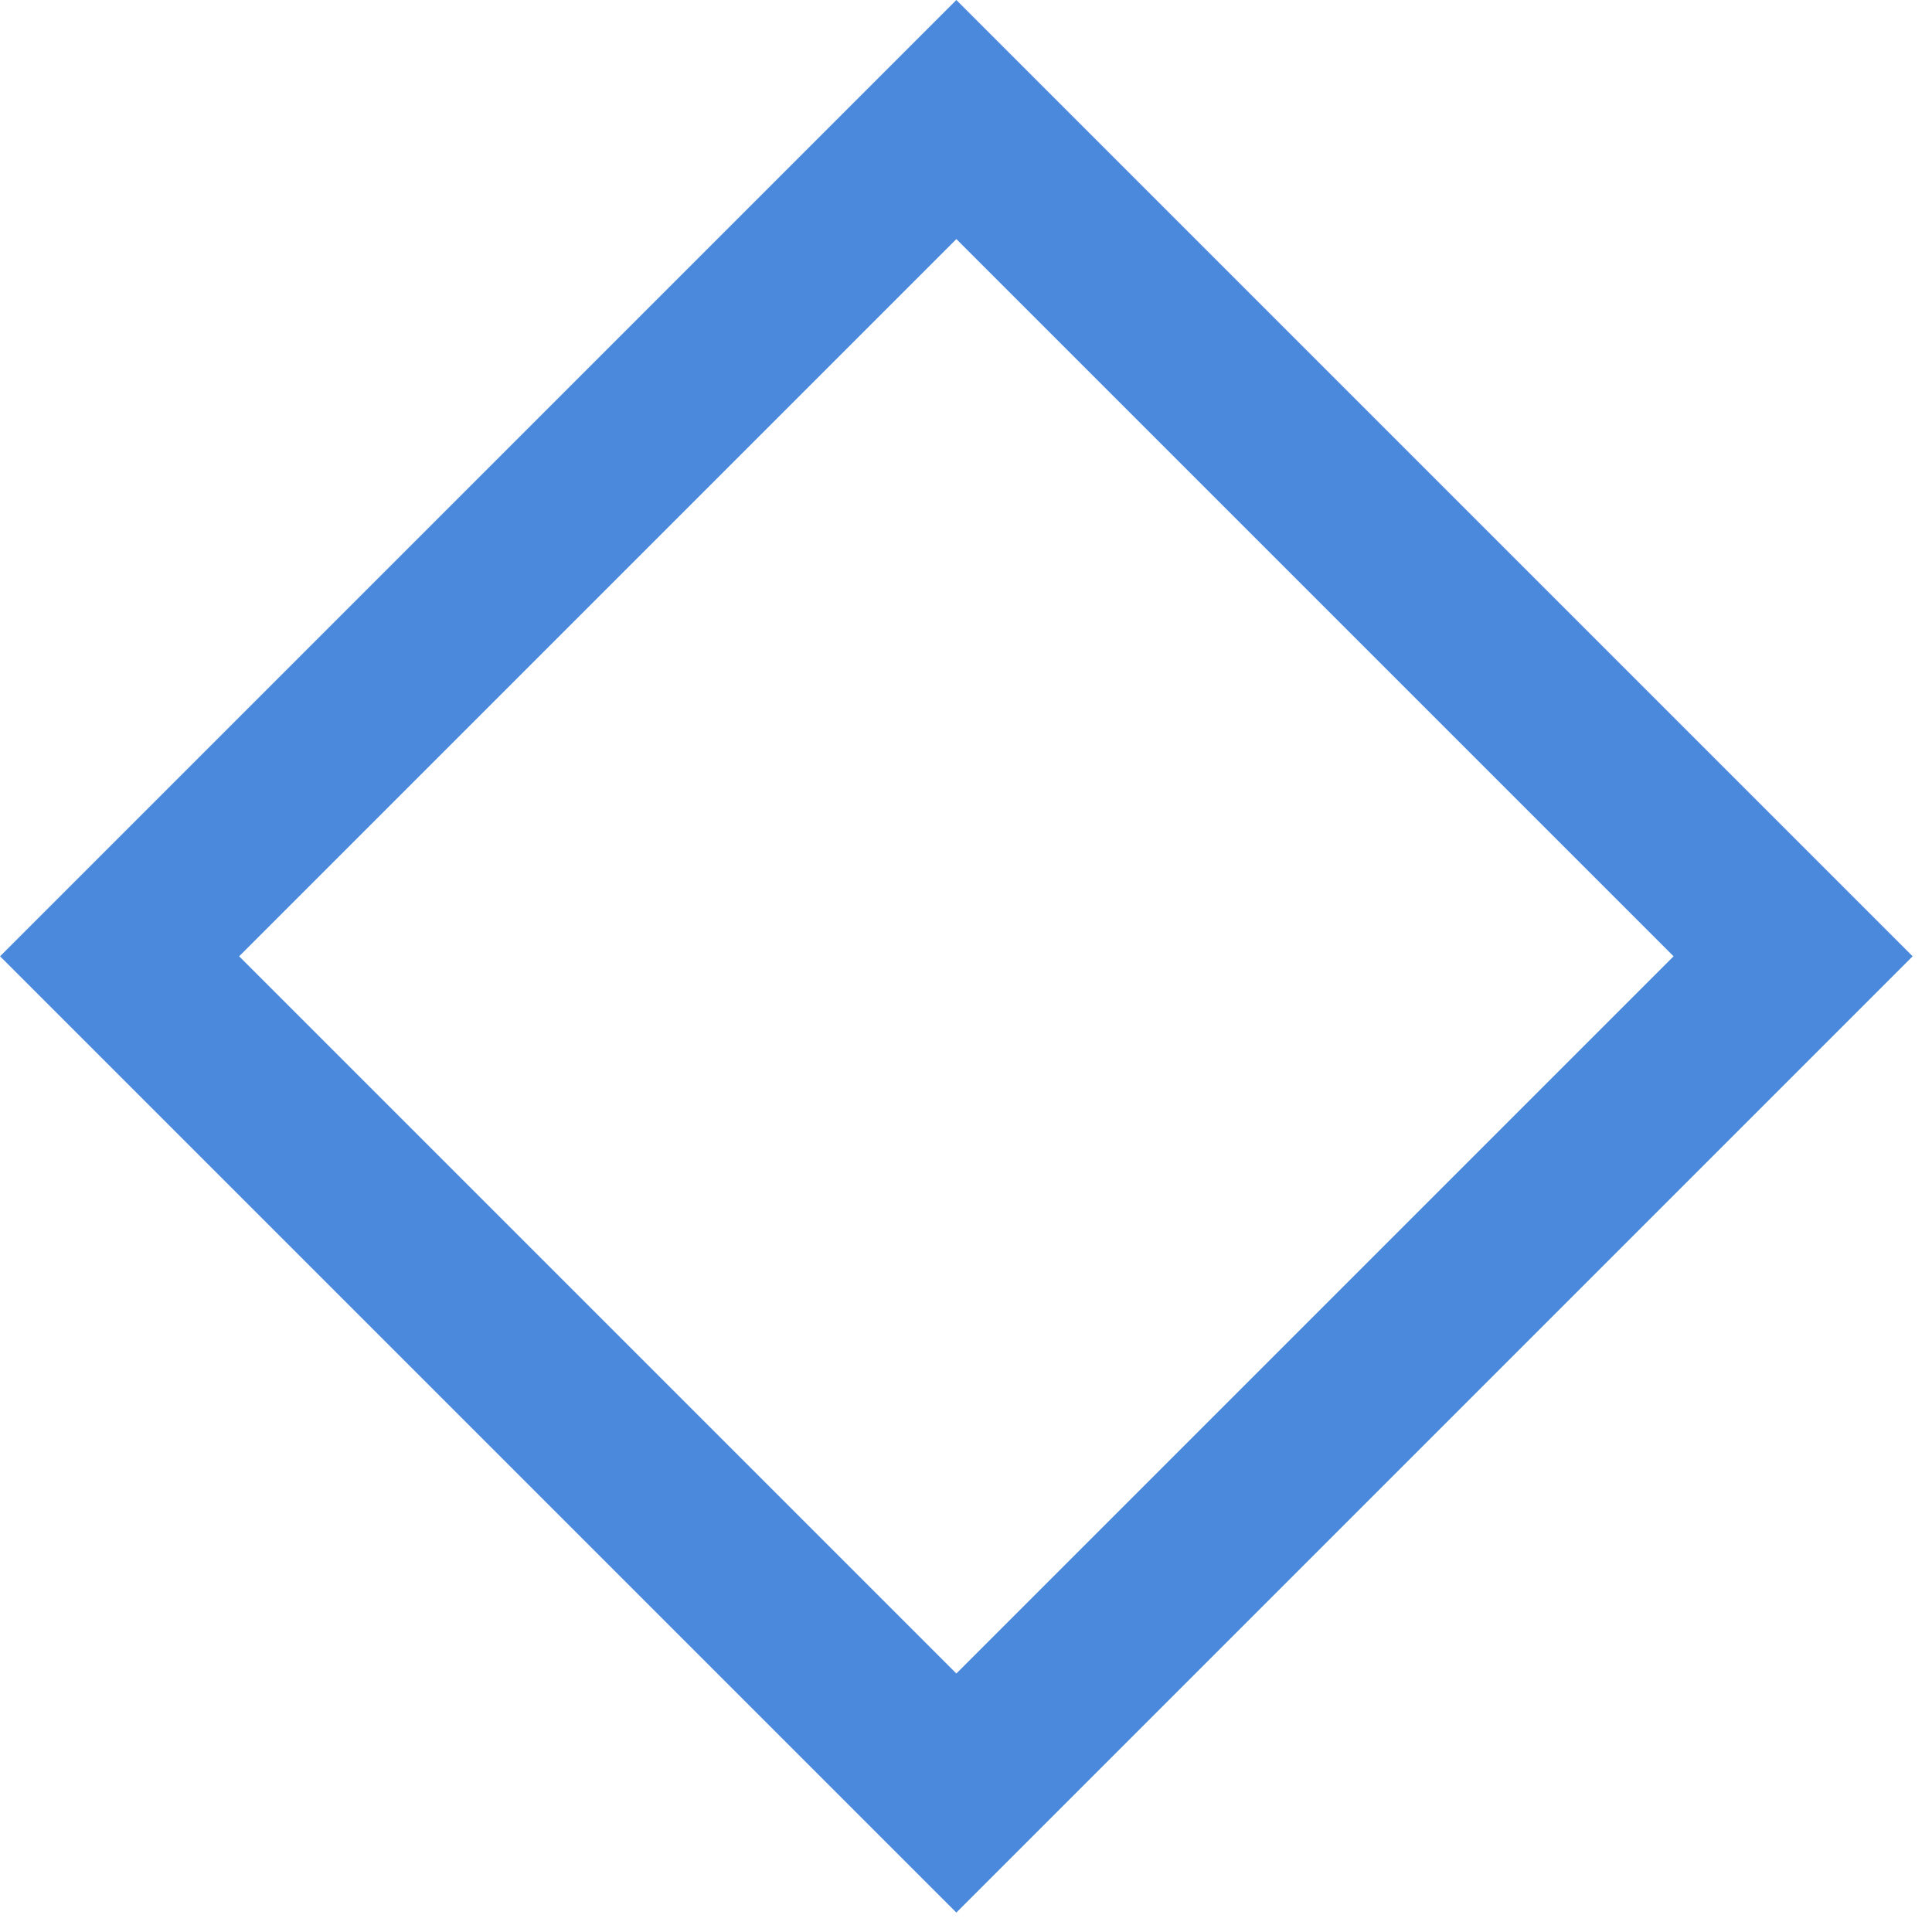
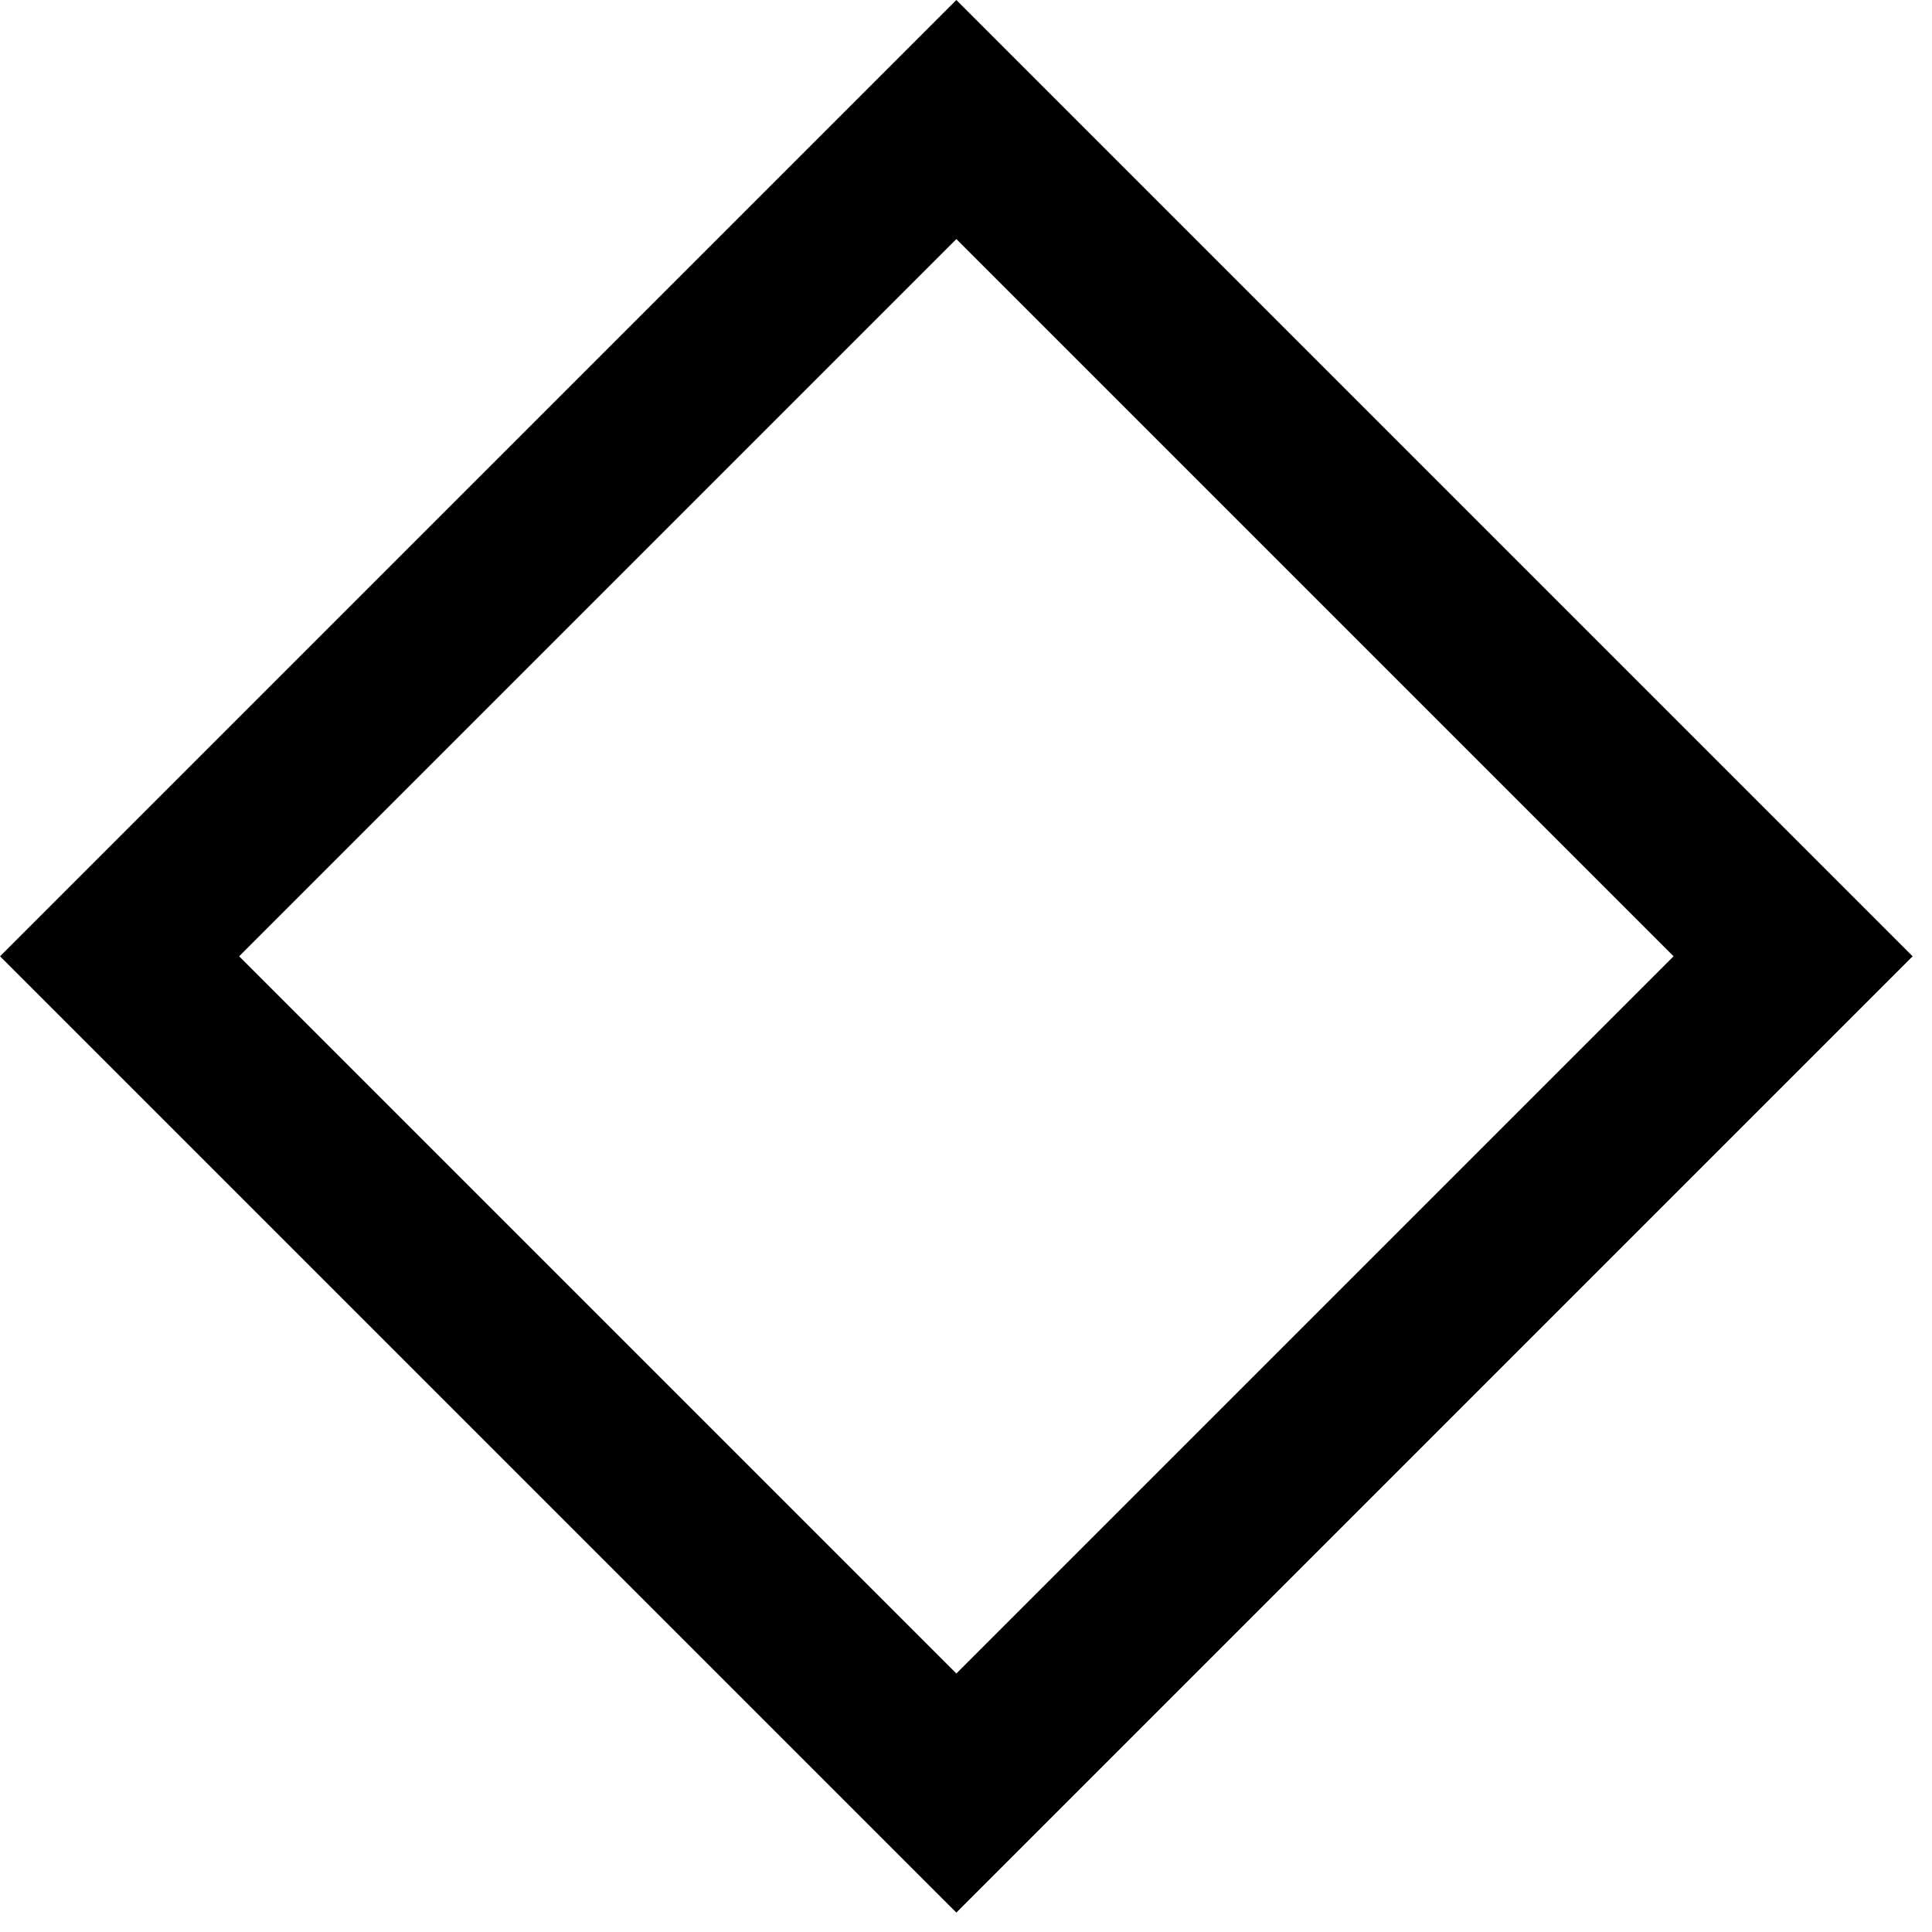
<svg xmlns="http://www.w3.org/2000/svg" width="20" height="20" viewBox="0 0 20 20" fill="none">
-   <rect x="9.9" y="1.237" width="12.25" height="12.25" transform="rotate(45 9.89954 1.23744)" stroke="#4A89DC" stroke-width="1.75" />
+   <rect x="9.9" y="1.237" width="12.25" height="12.25" transform="rotate(45 9.89954 1.23744)" stroke="black" stroke-width="1.75" />
</svg>
